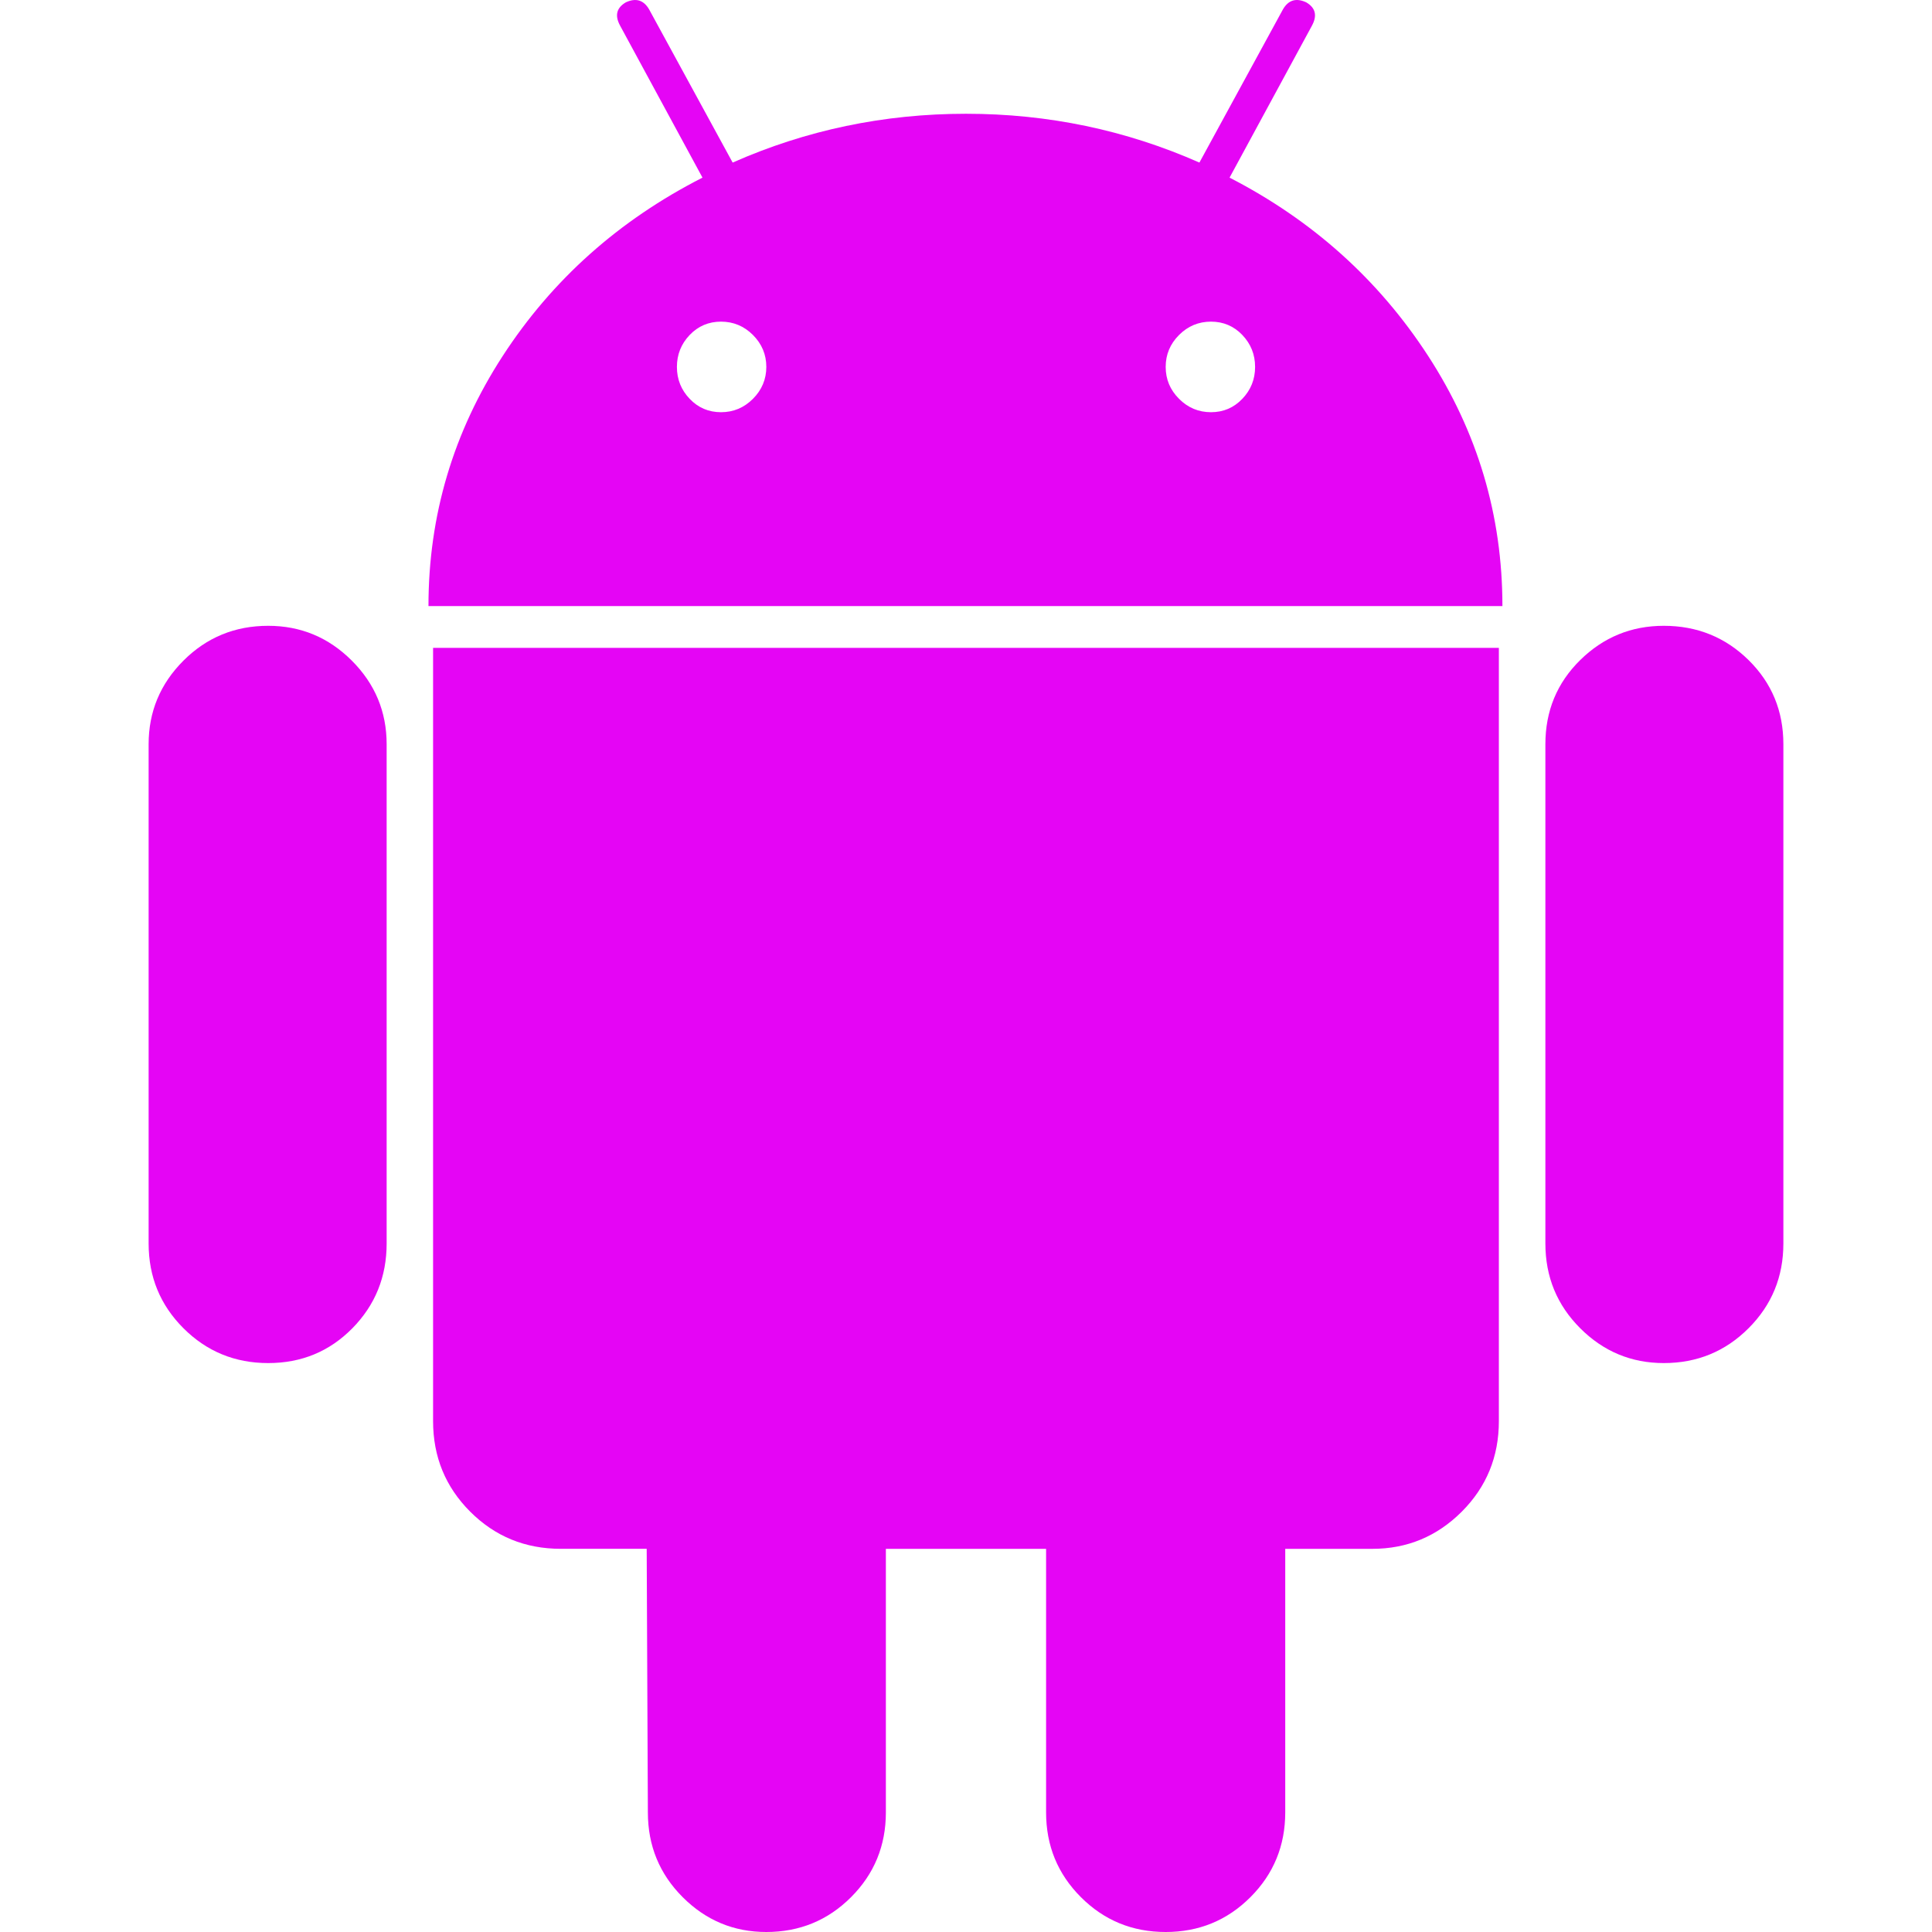
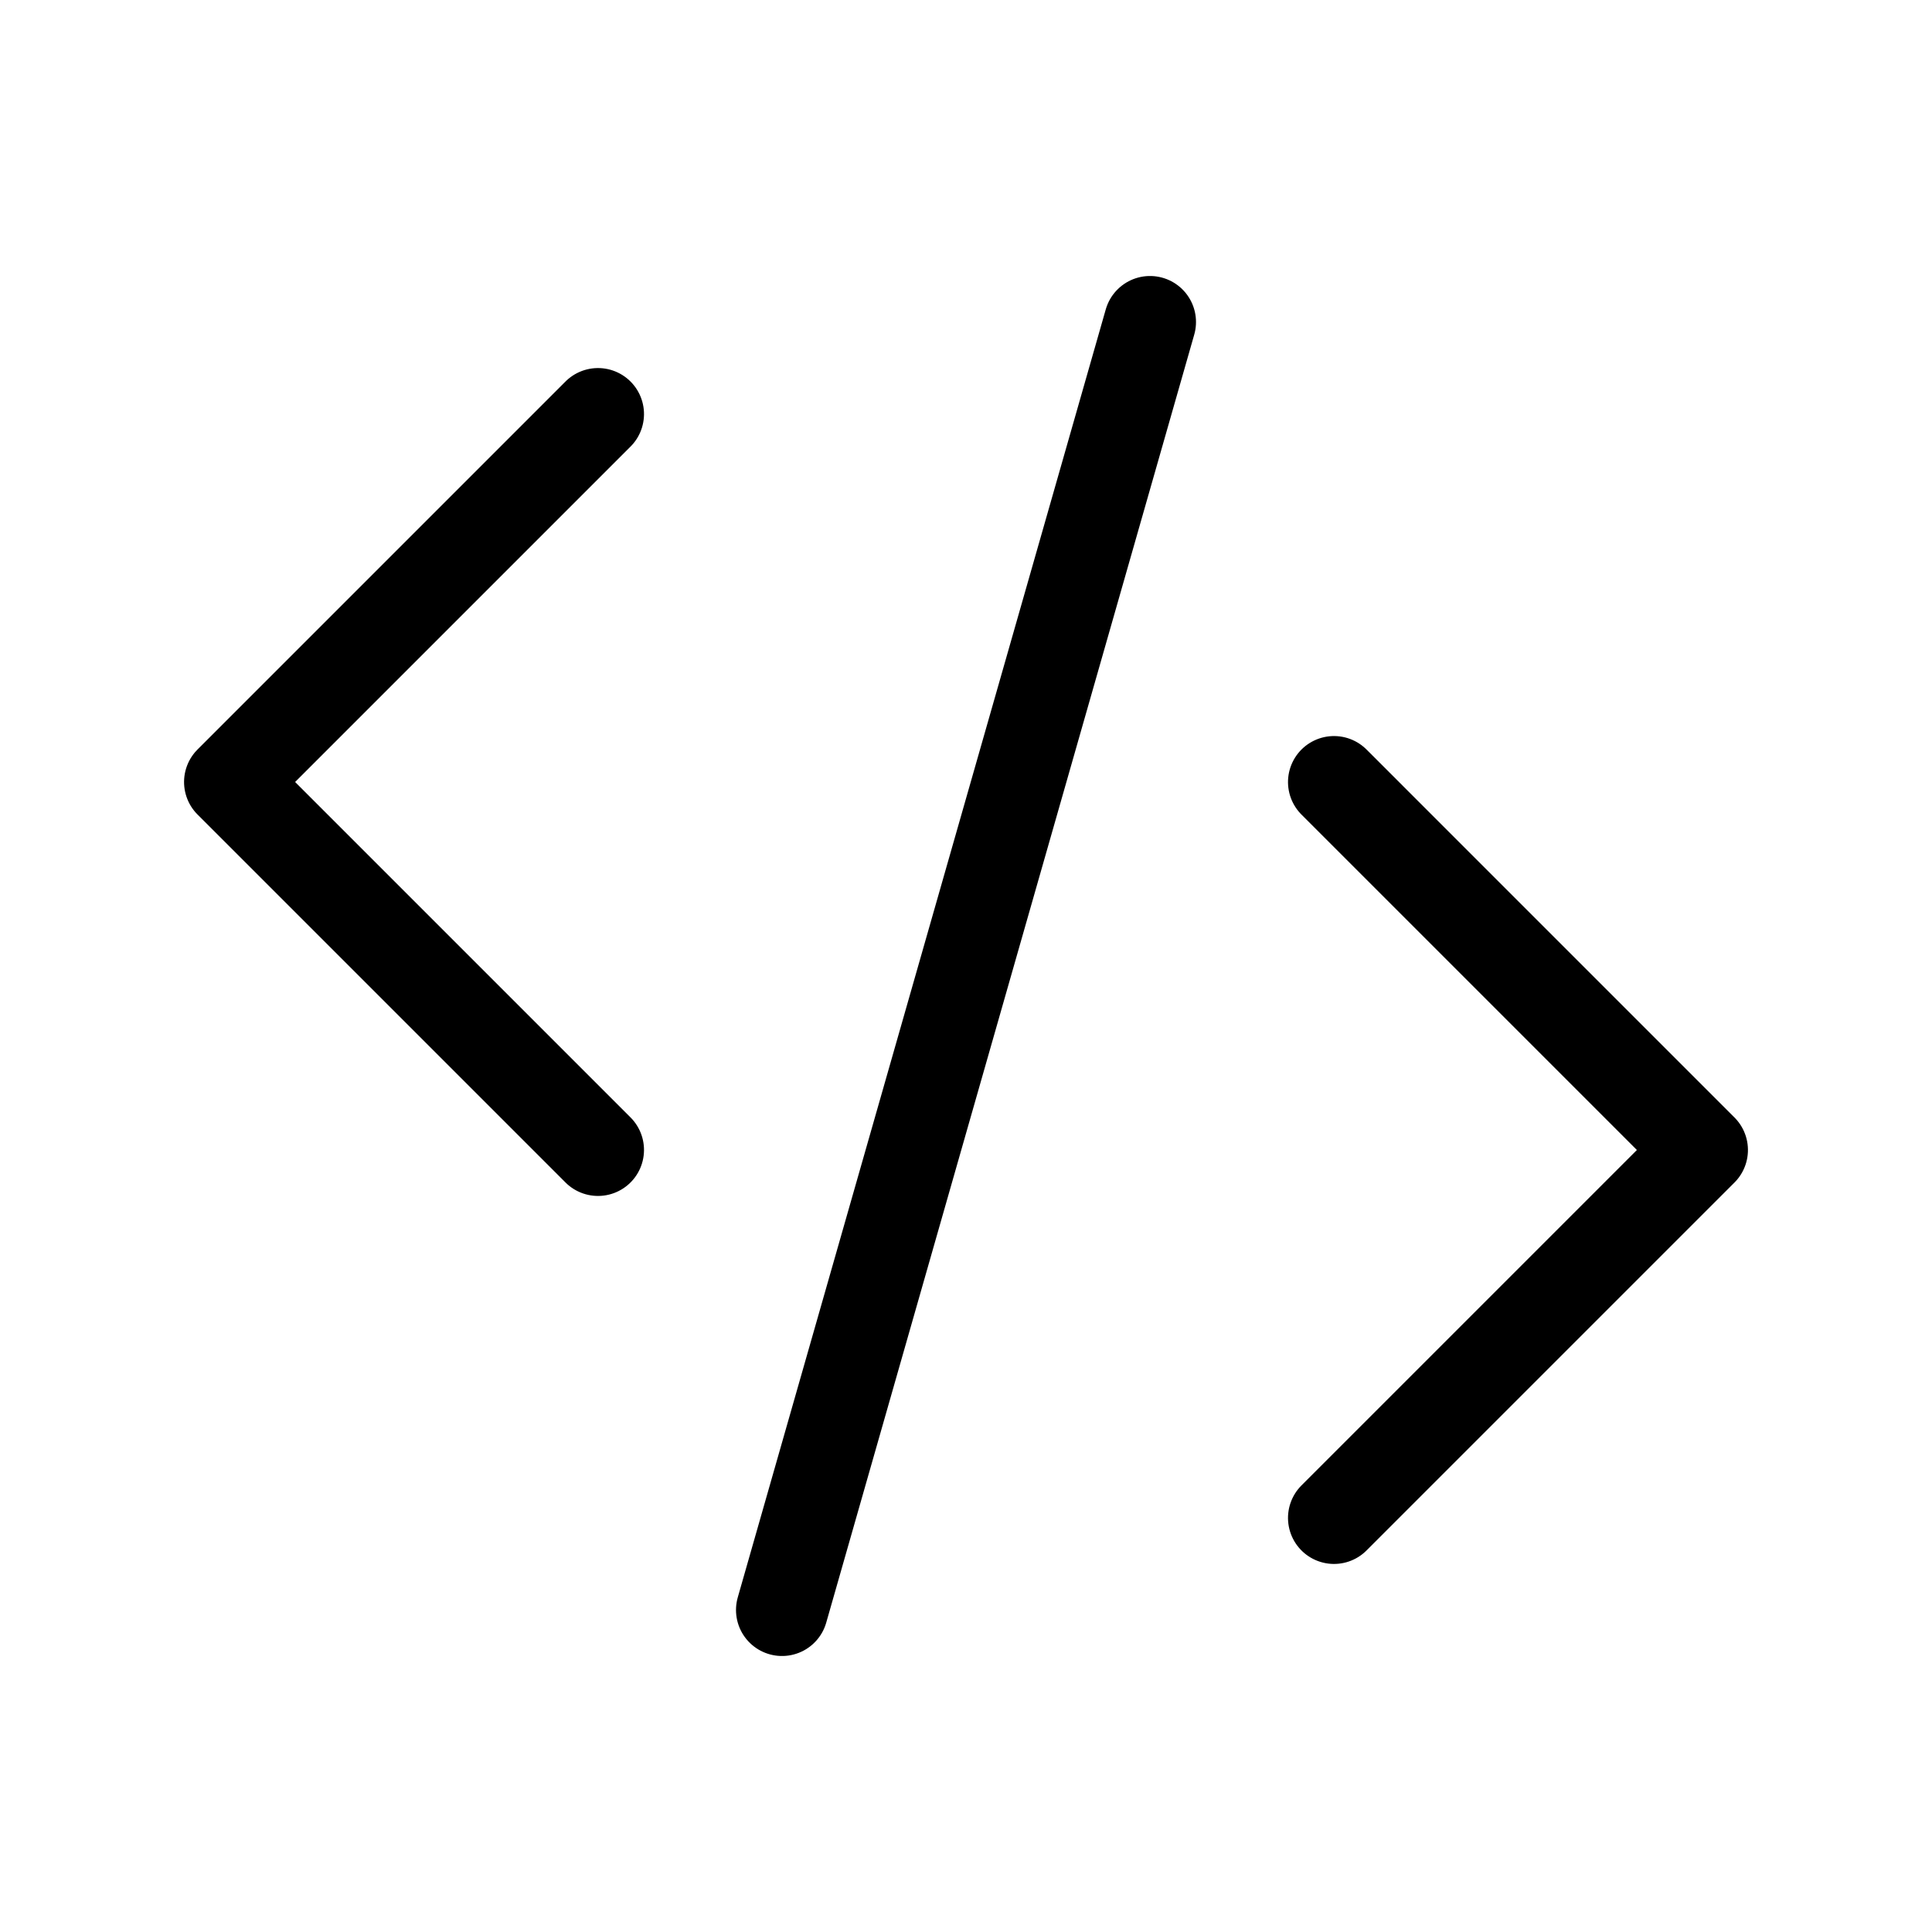
- <svg xmlns="http://www.w3.org/2000/svg" fill="#e505f5" version="1.1" id="Capa_1" viewBox="0 0 553.048 553.048" xml:space="preserve">
-   <g id="SVGRepo_bgCarrier" stroke-width="0" />
-   <g id="SVGRepo_tracerCarrier" stroke-linecap="round" stroke-linejoin="round" />
-   <g id="SVGRepo_iconCarrier">
-     <g>
-       <g>
-         <path d="M76.774,179.141c-9.529,0-17.614,3.323-24.26,9.969c-6.646,6.646-9.97,14.621-9.97,23.929v142.914 c0,9.541,3.323,17.619,9.97,24.266c6.646,6.646,14.731,9.97,24.26,9.97c9.522,0,17.558-3.323,24.101-9.97 c6.53-6.646,9.804-14.725,9.804-24.266V213.039c0-9.309-3.323-17.283-9.97-23.929C94.062,182.464,86.082,179.141,76.774,179.141z" />
-         <path d="M351.972,50.847L375.57,7.315c1.549-2.882,0.998-5.092-1.658-6.646c-2.883-1.34-5.098-0.661-6.646,1.989l-23.928,43.88 c-21.055-9.309-43.324-13.972-66.807-13.972c-23.488,0-45.759,4.664-66.806,13.972l-23.929-43.88 c-1.555-2.65-3.77-3.323-6.646-1.989c-2.662,1.561-3.213,3.764-1.658,6.646l23.599,43.532 c-23.929,12.203-42.987,29.198-57.167,51.022c-14.18,21.836-21.273,45.698-21.273,71.628h307.426 c0-25.924-7.094-49.787-21.273-71.628C394.623,80.045,375.675,63.05,351.972,50.847z M215.539,114.165 c-2.552,2.558-5.6,3.831-9.143,3.831c-3.55,0-6.536-1.273-8.972-3.831c-2.436-2.546-3.654-5.582-3.654-9.137 c0-3.543,1.218-6.585,3.654-9.137c2.436-2.546,5.429-3.819,8.972-3.819s6.591,1.273,9.143,3.819 c2.546,2.558,3.825,5.594,3.825,9.137C219.357,108.577,218.079,111.619,215.539,114.165z M355.625,114.165 c-2.441,2.558-5.434,3.831-8.971,3.831c-3.551,0-6.598-1.273-9.145-3.831c-2.551-2.546-3.824-5.582-3.824-9.137 c0-3.543,1.273-6.585,3.824-9.137c2.547-2.546,5.594-3.819,9.145-3.819c3.543,0,6.529,1.273,8.971,3.819 c2.438,2.558,3.654,5.594,3.654,9.137C359.279,108.577,358.062,111.619,355.625,114.165z" />
-         <path d="M123.971,406.804c0,10.202,3.543,18.838,10.63,25.925c7.093,7.087,15.729,10.63,25.924,10.63h24.596l0.337,75.454 c0,9.528,3.323,17.619,9.969,24.266s14.627,9.97,23.929,9.97c9.523,0,17.613-3.323,24.26-9.97s9.97-14.737,9.97-24.266v-75.447 h45.864v75.447c0,9.528,3.322,17.619,9.969,24.266s14.73,9.97,24.26,9.97c9.523,0,17.613-3.323,24.26-9.97 s9.969-14.737,9.969-24.266v-75.447h24.928c9.969,0,18.494-3.544,25.594-10.631c7.086-7.087,10.631-15.723,10.631-25.924V185.45 H123.971V406.804z" />
-         <path d="M476.275,179.141c-9.309,0-17.283,3.274-23.93,9.804c-6.646,6.542-9.969,14.578-9.969,24.094v142.914 c0,9.541,3.322,17.619,9.969,24.266s14.627,9.97,23.93,9.97c9.523,0,17.613-3.323,24.26-9.97s9.969-14.725,9.969-24.266V213.039 c0-9.517-3.322-17.552-9.969-24.094C493.888,182.415,485.798,179.141,476.275,179.141z" />
-       </g>
-     </g>
+ <svg xmlns="http://www.w3.org/2000/svg" width="21" height="21" viewBox="0 0 21 21">
+   <g fill="none" fill-rule="evenodd" stroke="currentColor" stroke-linecap="round" stroke-linejoin="round" transform="translate(2 3)">
+     <line x1="10.5" x2="6.5" y1=".5" y2="14.5" />
+     <polyline points="7.328 2.672 7.328 8.328 1.672 8.328" transform="rotate(135 4.5 5.5)" />
+     <polyline points="15.328 6.672 15.328 12.328 9.672 12.328" transform="scale(1 -1) rotate(-45 -10.435 0)" />
  </g>
</svg>
